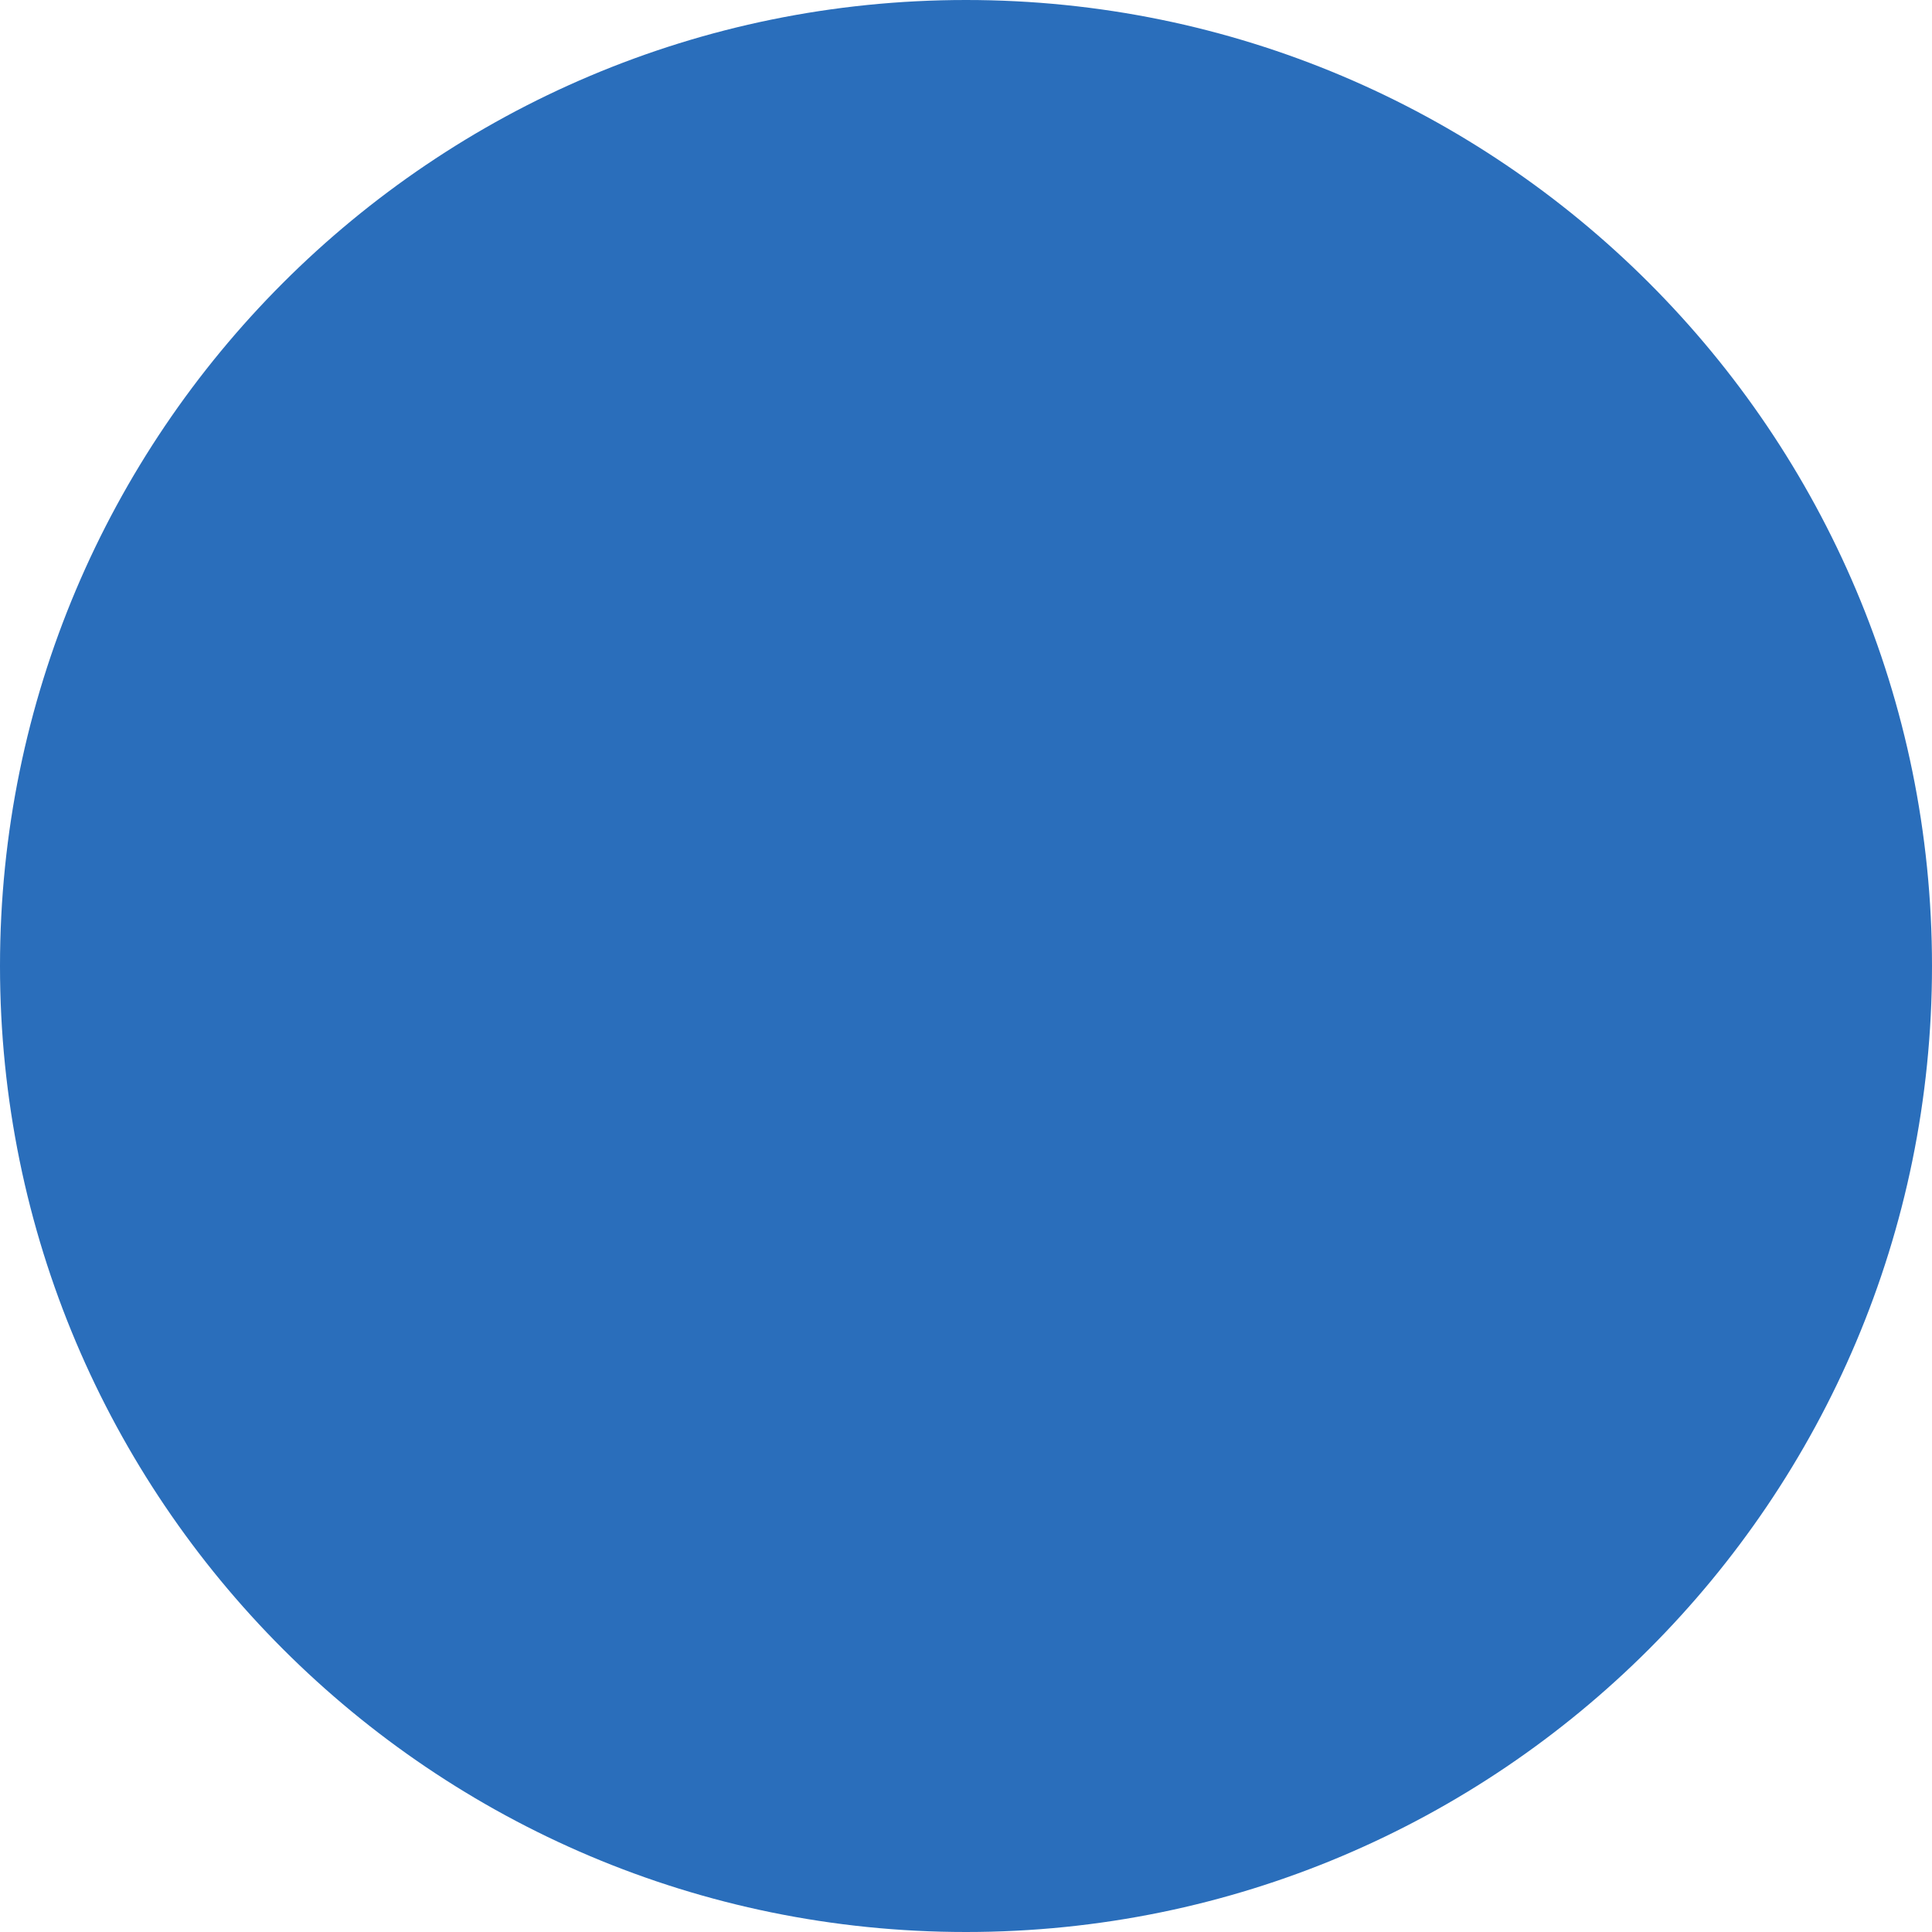
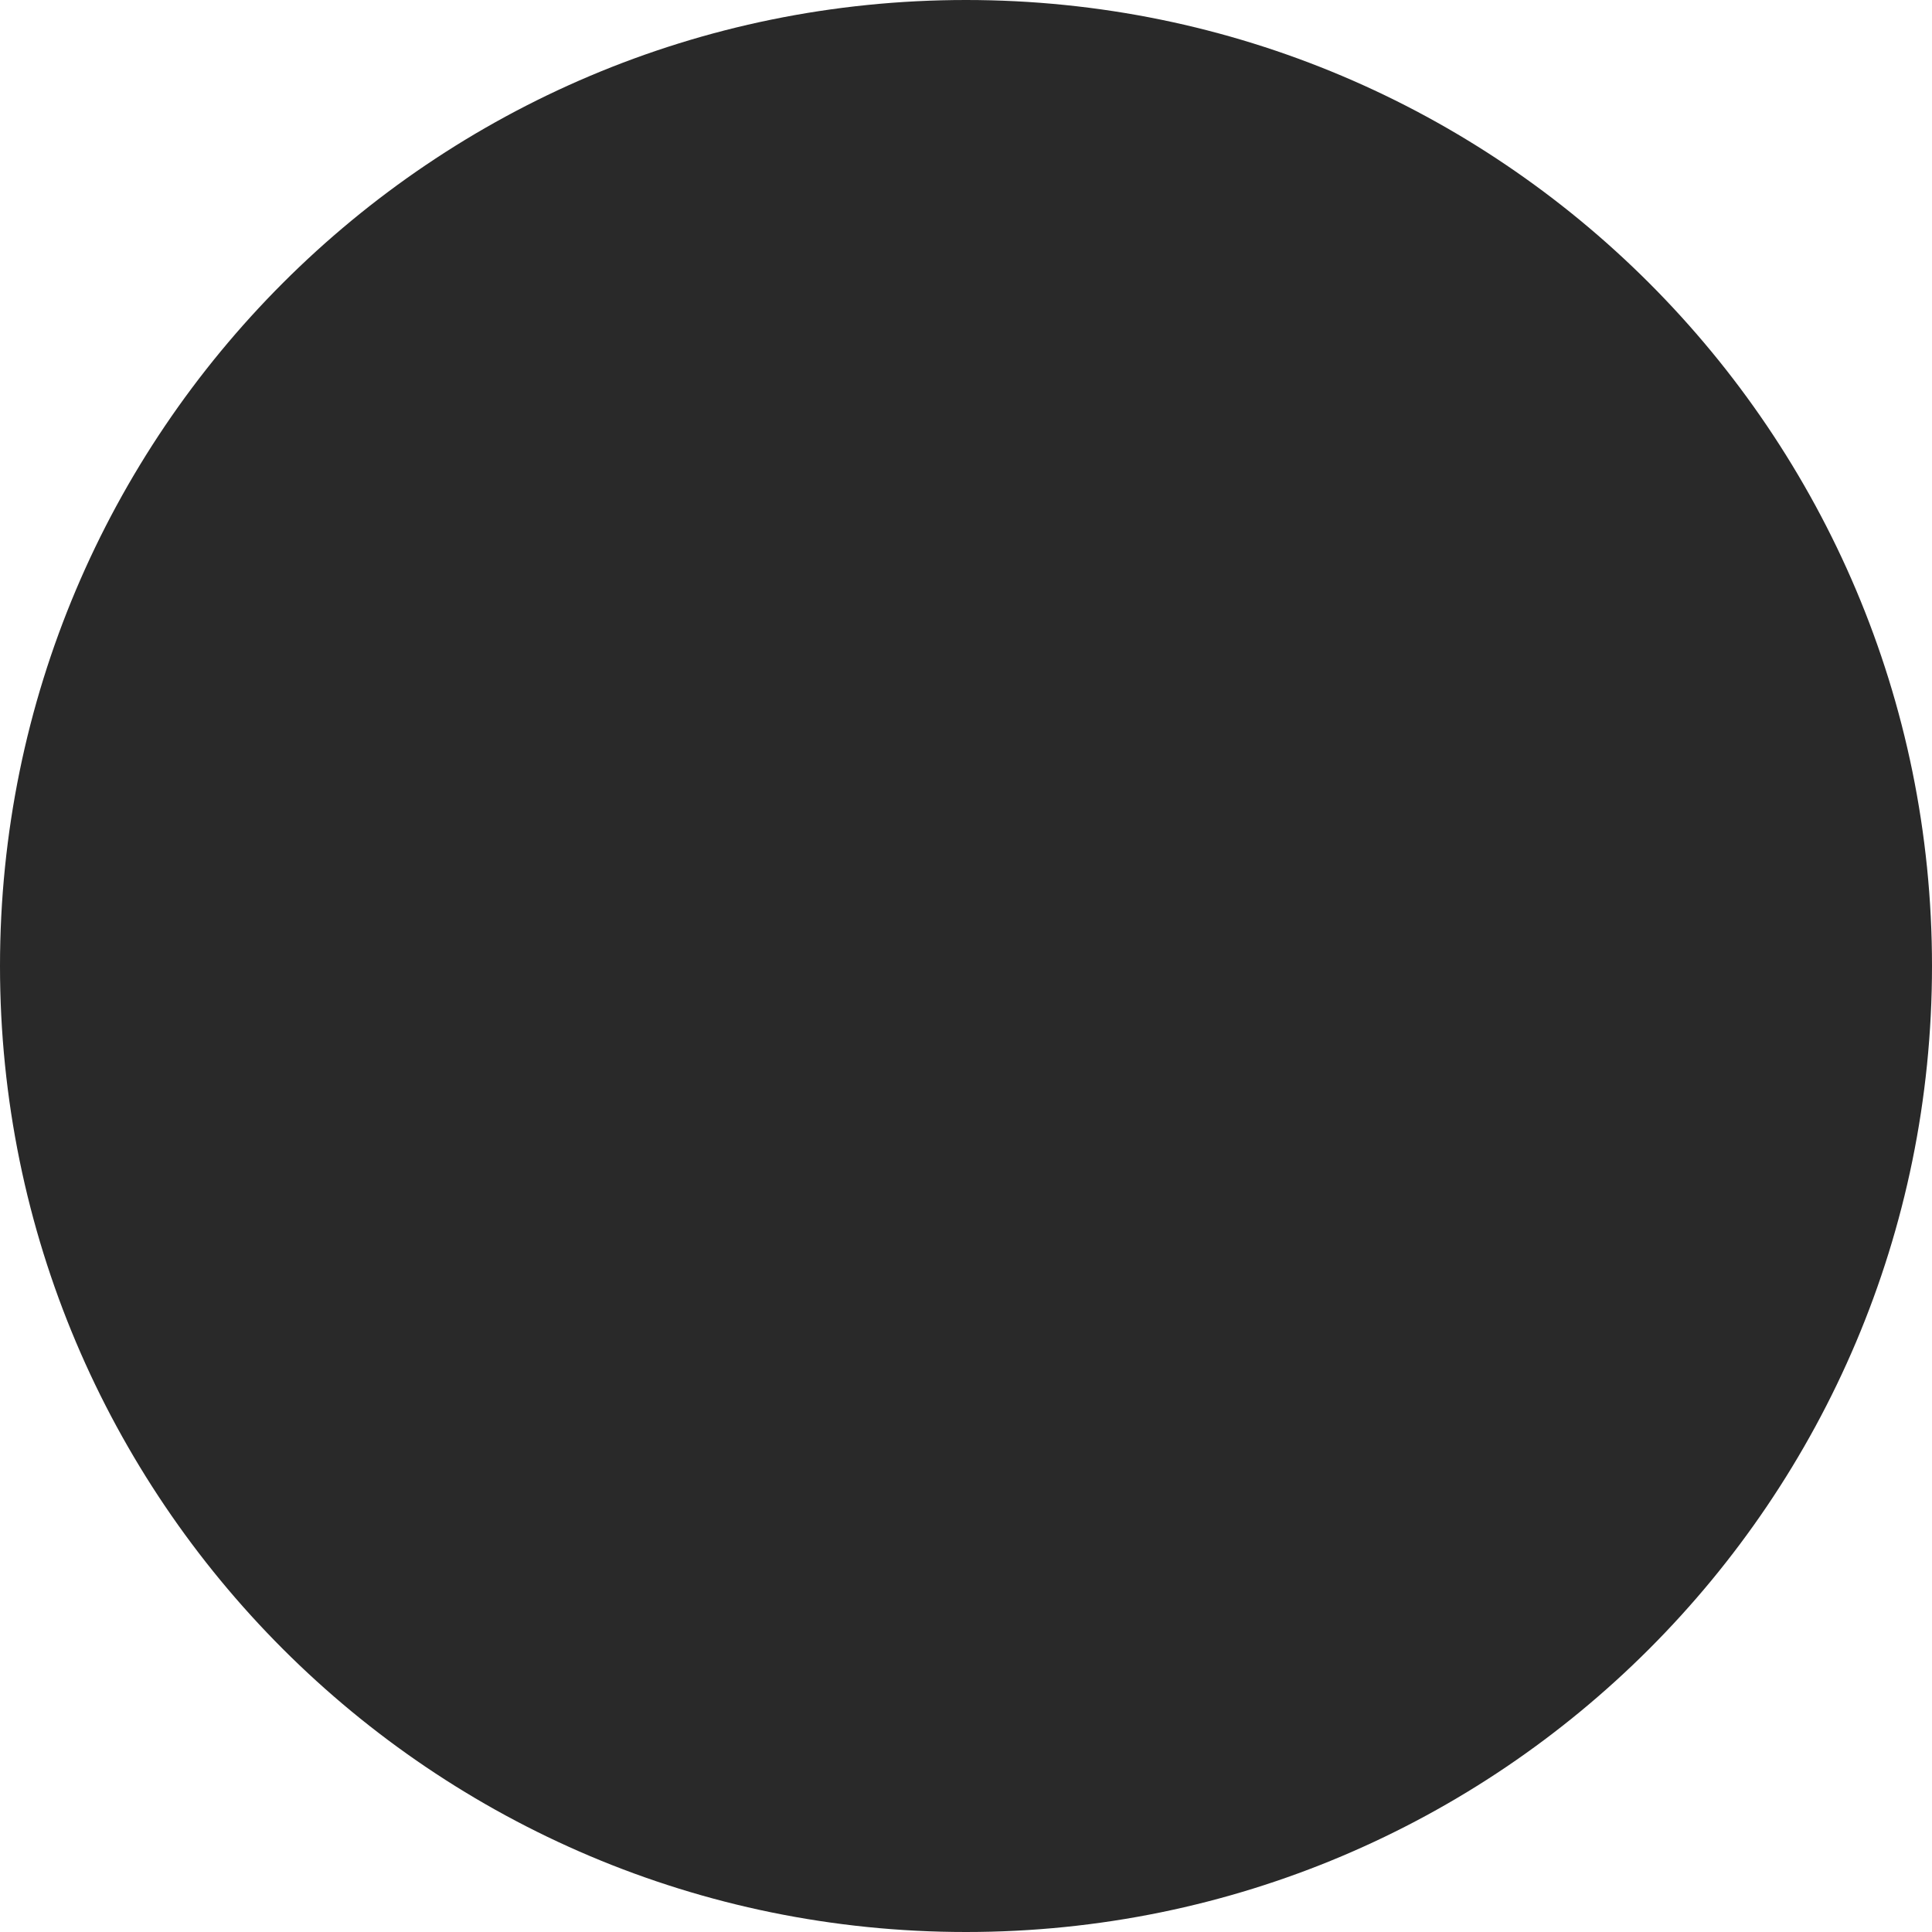
<svg xmlns="http://www.w3.org/2000/svg" viewBox="0 0 10 10" version="1.1">
  <g id="Icons/Basic-icons/radio-button-on" stroke="none" stroke-width="1" fill="none" fill-rule="evenodd">
-     <circle id="Oval-6" fill="#2A6EBB" cx="5" cy="5" r="5" />
+     <circle id="Shape" fill="#292929" cx="5" cy="5" r="5" />
  </g>
</svg>
